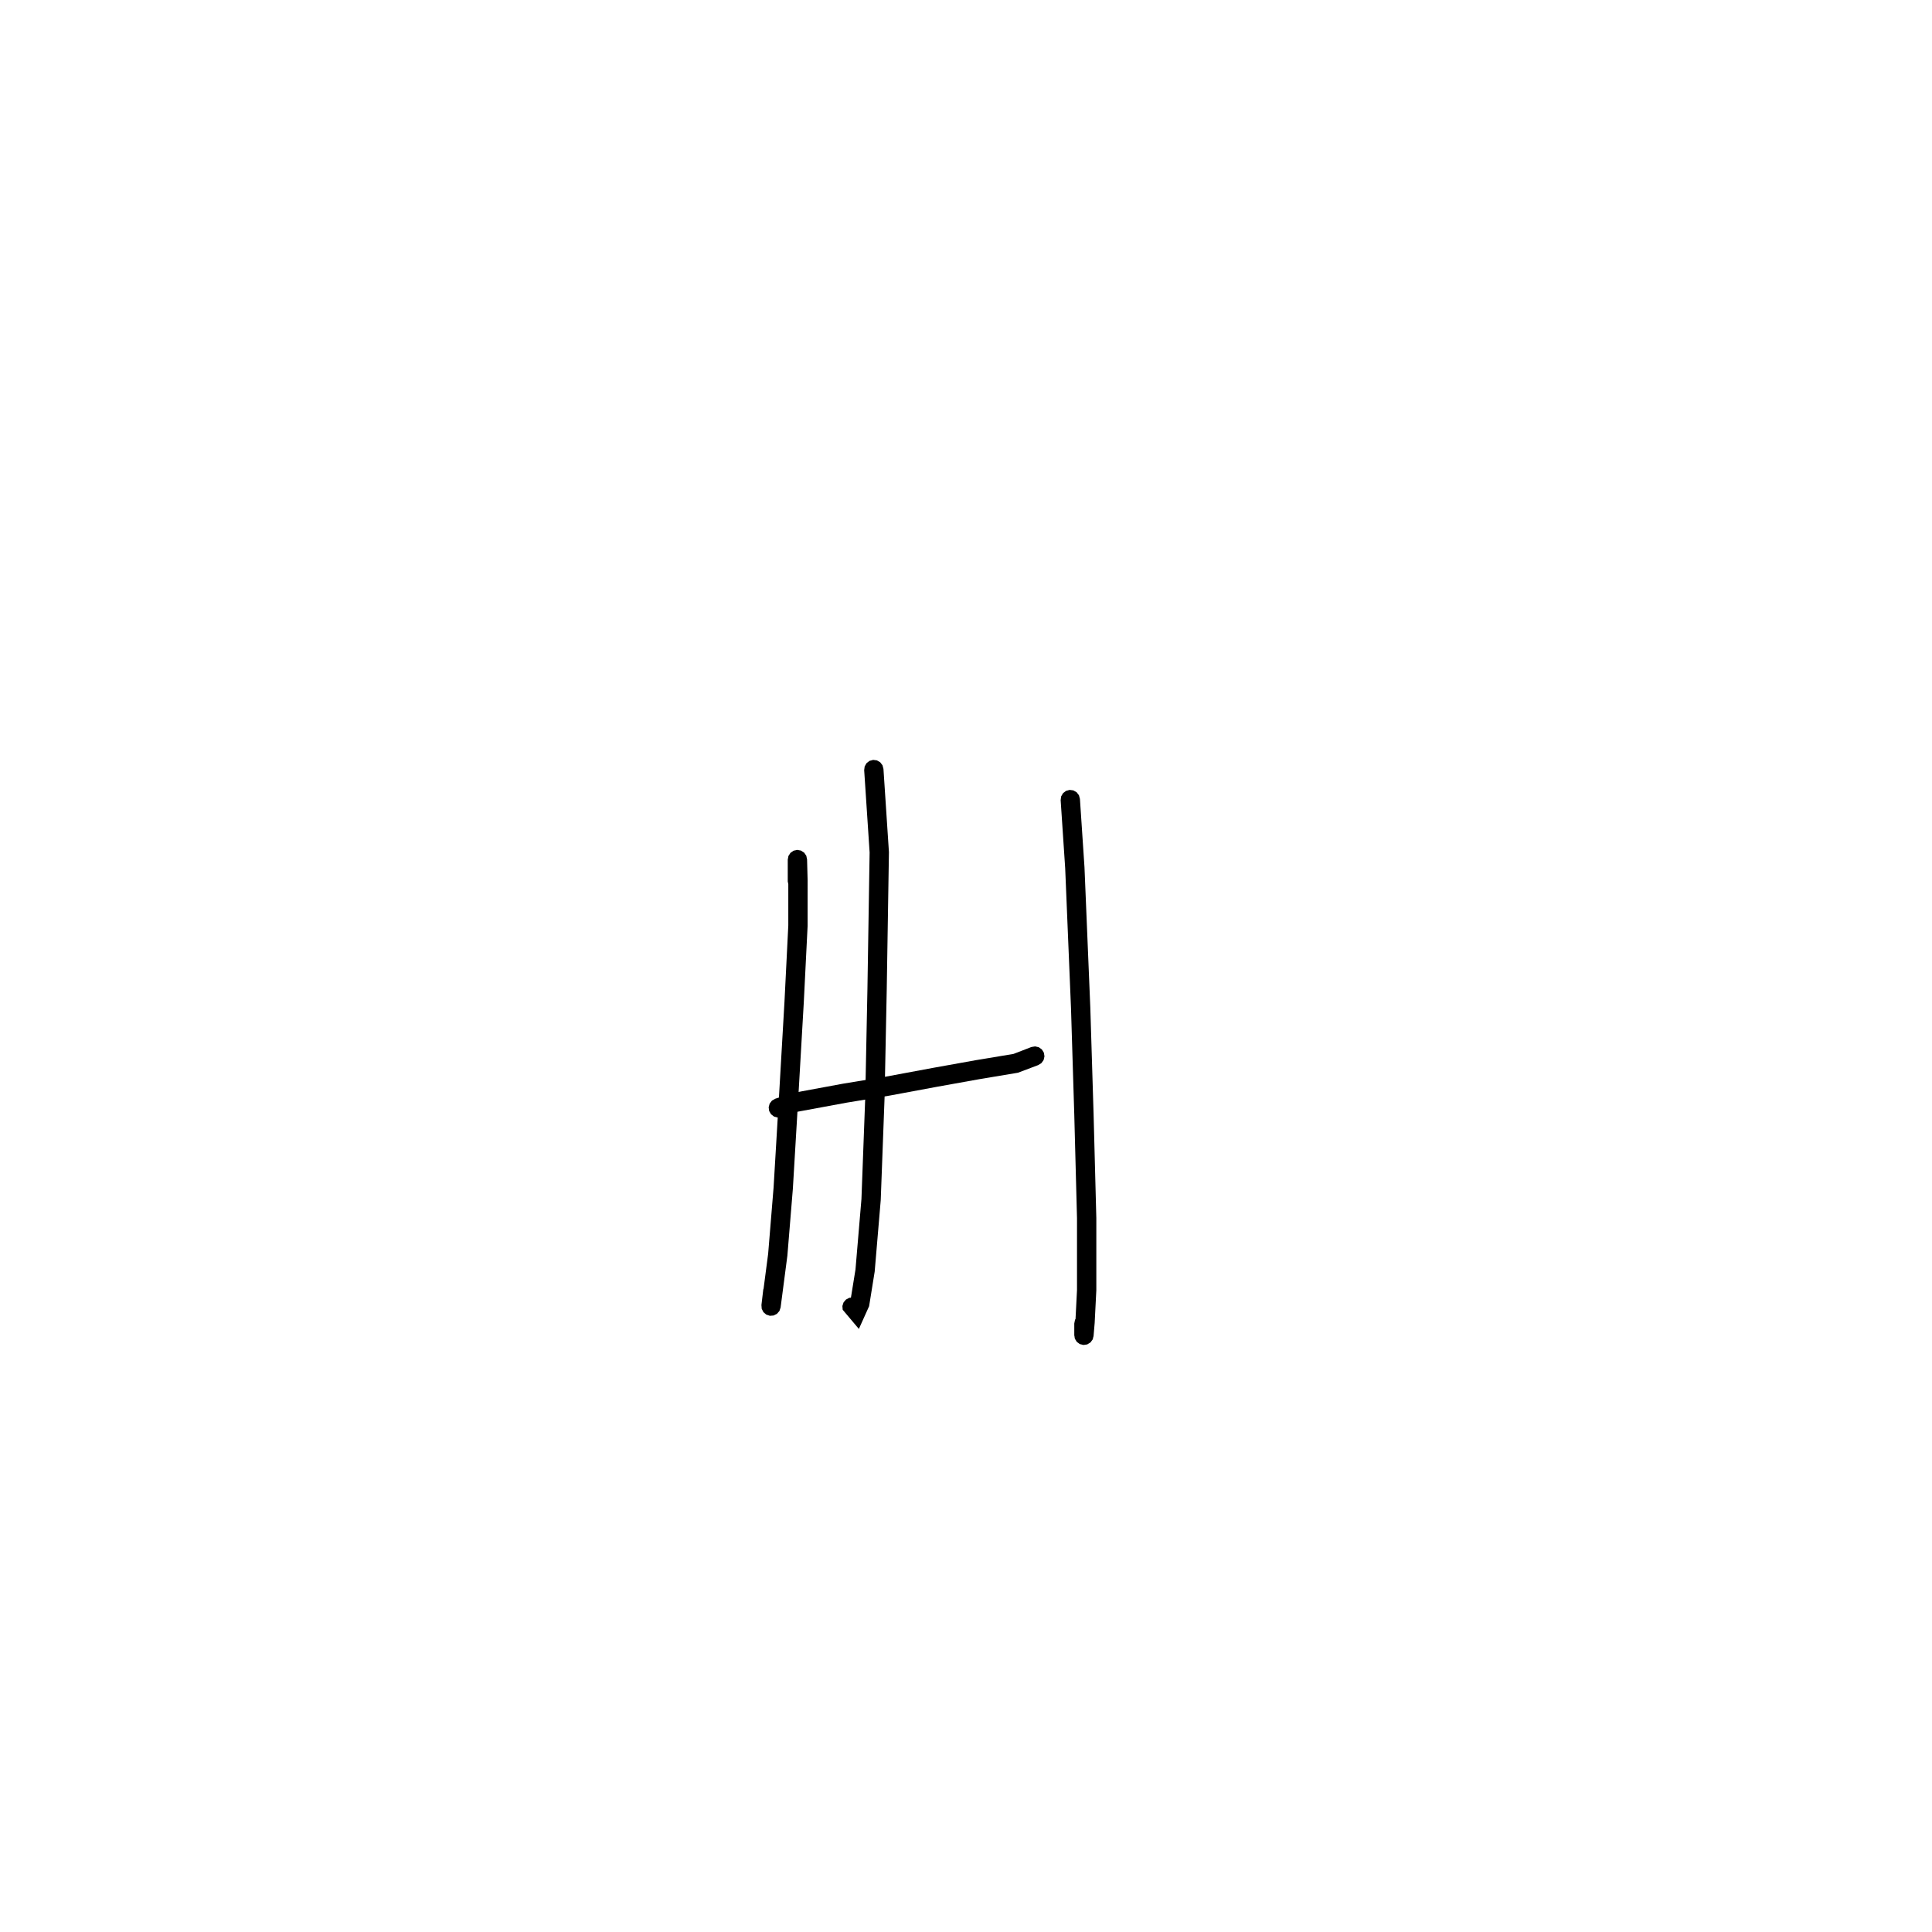
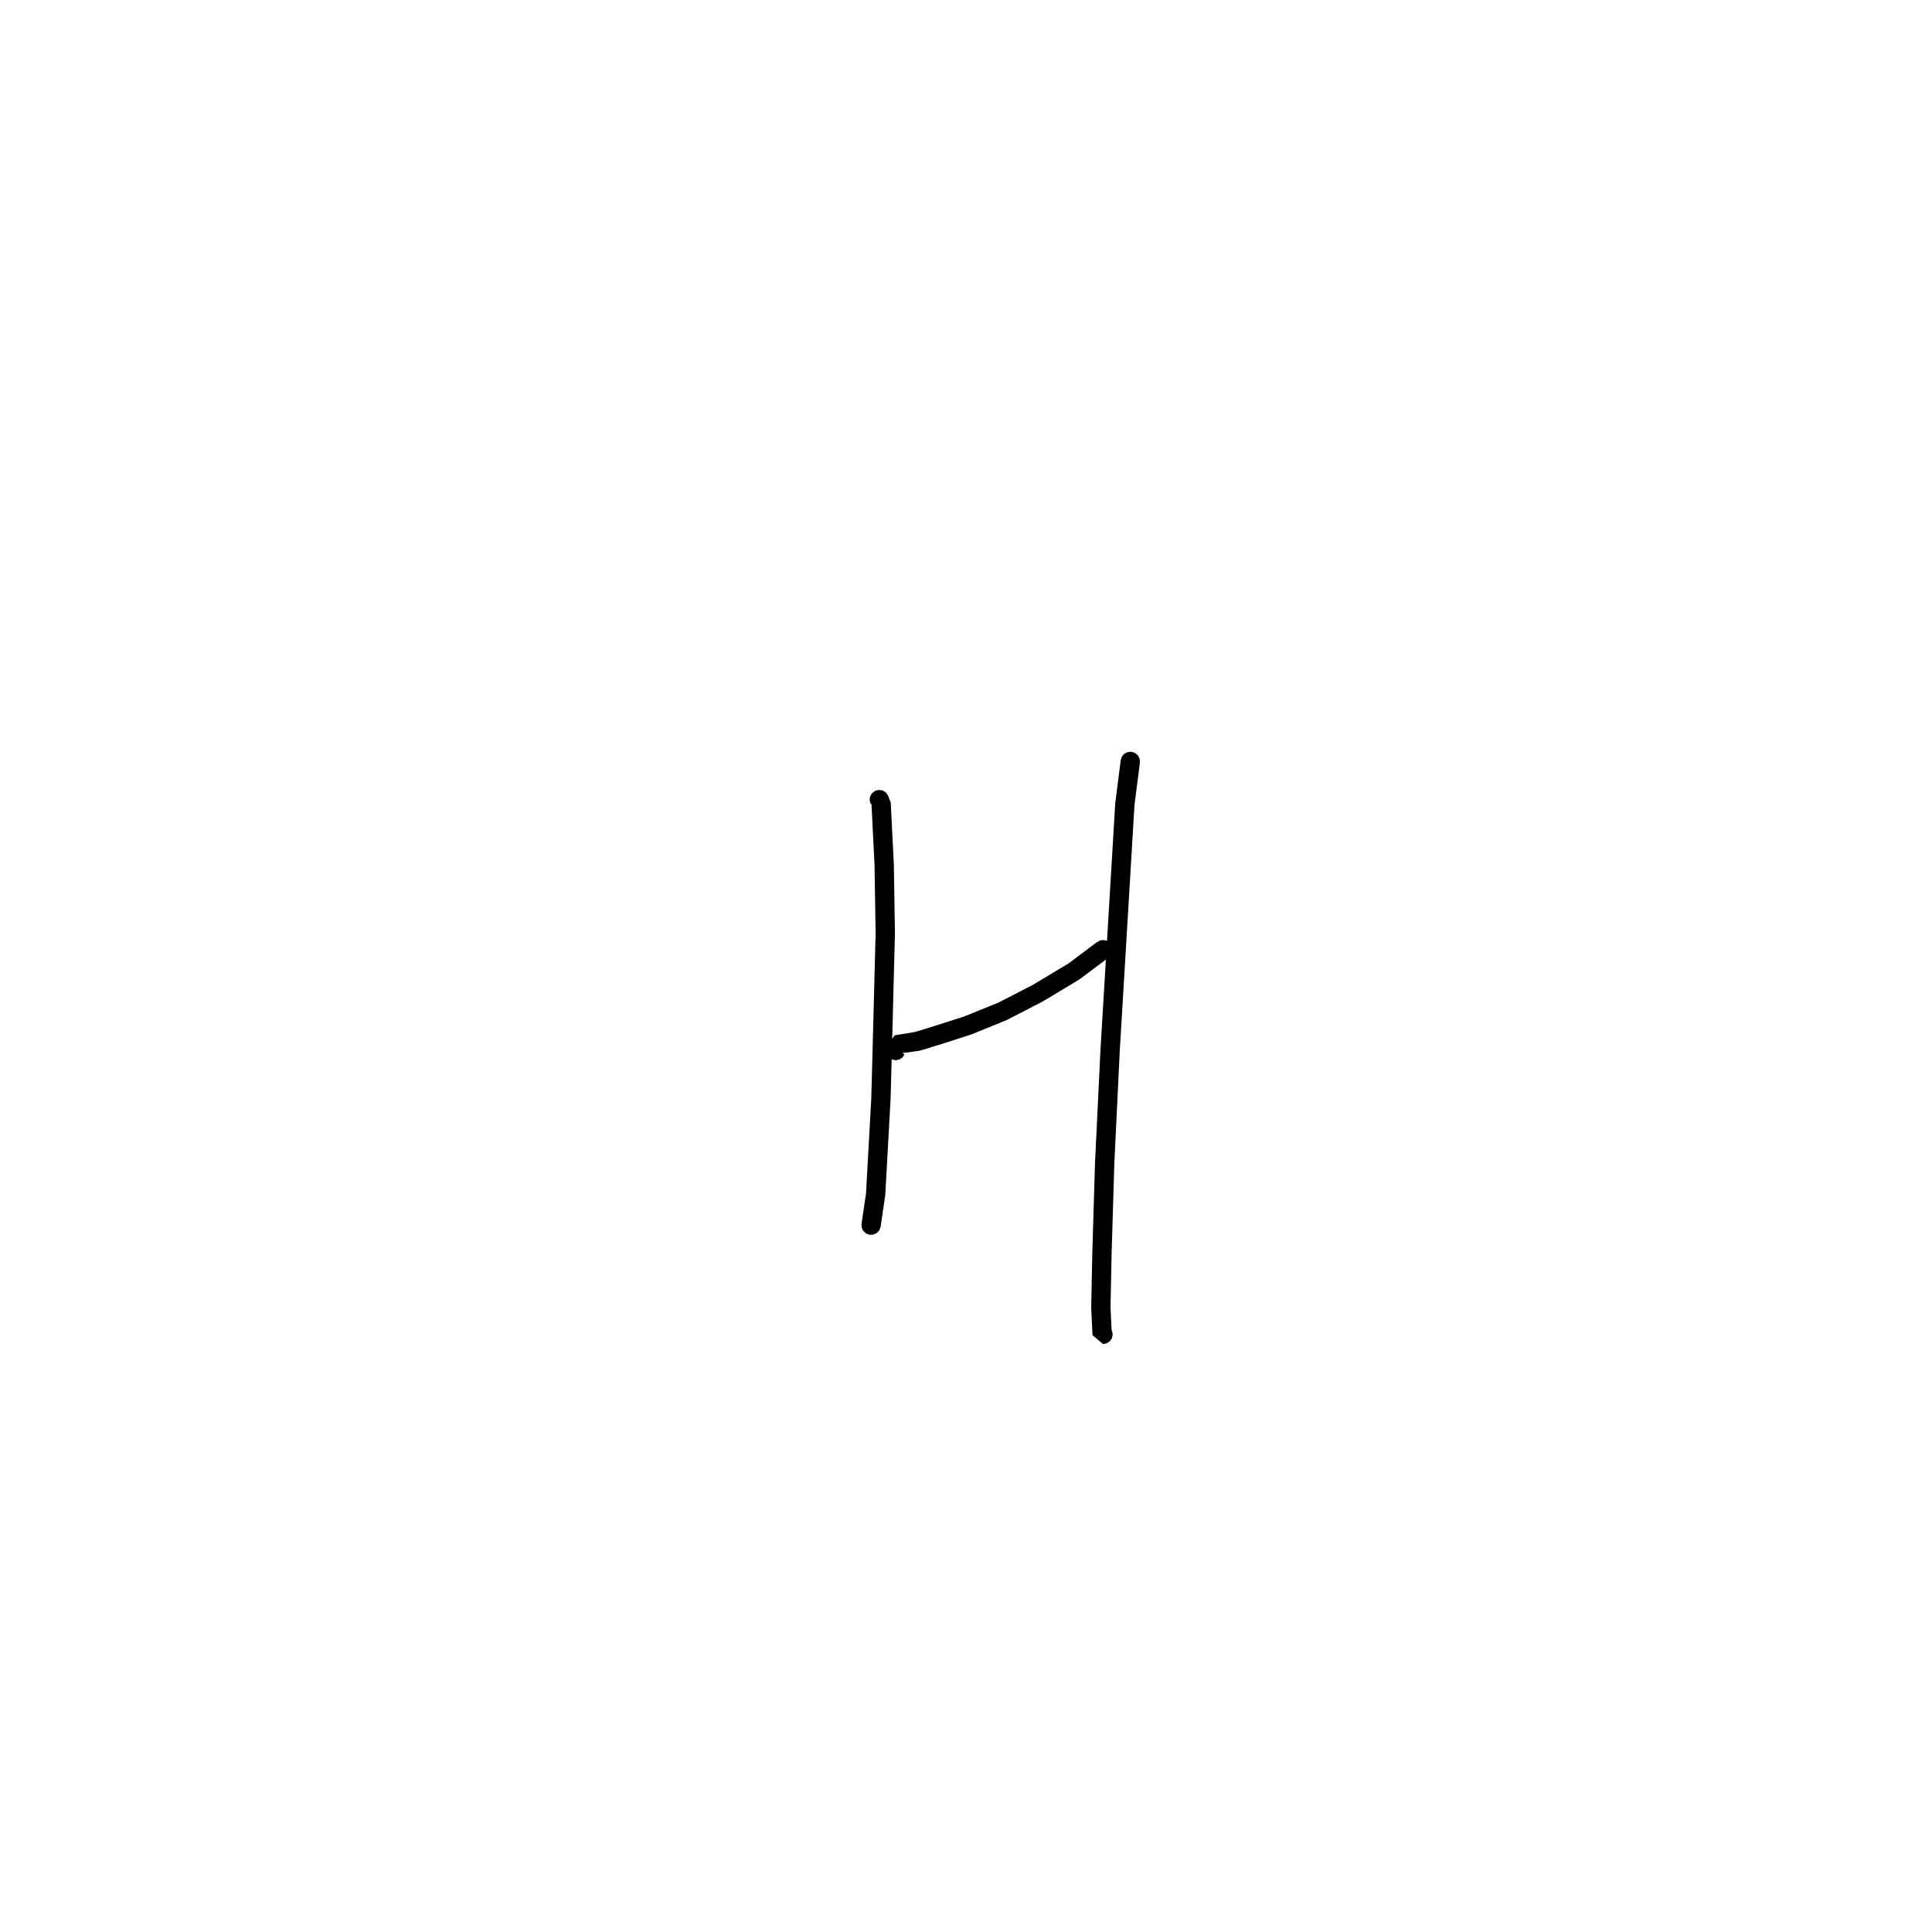
<svg xmlns="http://www.w3.org/2000/svg" viewBox="-300 -300 900 900" width="900" height="900" overflow="visible">
-   <path d="M 75.965 110.593 L 75.965 100.424 L 75.622 98.702 L 74.646 97.242 L 73.187 96.266 L 71.465 95.924 L 69.742 96.266 L 68.283 97.242 L 67.307 98.702 L 66.965 100.424 L 66.965 110.593 L 67.307 112.315 L 68.283 113.775 L 69.742 114.751 L 71.465 115.093 L 73.187 114.751 L 74.646 113.775 L 75.622 112.315 Z M 66.966 100.542 L 67.219 110.122 L 67.221 131.045 L 65.446 166.536 L 62.904 210.499 L 60.365 253.165 L 57.836 284.029 L 54.714 307.891 L 54.831 309.643 L 55.609 311.217 L 56.93 312.374 L 58.593 312.937 L 60.345 312.82 L 61.919 312.042 L 63.075 310.721 L 63.638 309.058 L 66.788 284.954 L 69.344 253.784 L 71.889 211.026 L 74.432 167.024 L 76.217 131.328 L 76.219 110.048 L 75.963 100.305 L 75.575 98.593 L 74.562 97.159 L 73.077 96.222 L 71.346 95.925 L 69.634 96.313 L 68.2 97.327 L 67.263 98.812 Z M 63.646 309 L 64.493 301.797 L 64.354 300.047 L 63.556 298.483 L 62.22 297.343 L 60.55 296.802 L 58.799 296.941 L 57.235 297.739 L 56.096 299.075 L 55.555 300.745 L 54.707 307.949 L 54.846 309.699 L 55.644 311.263 L 56.98 312.402 L 58.651 312.944 L 60.401 312.805 L 61.965 312.007 L 63.104 310.671 Z" fill="black" fill-rule="nonzero" />
-   <path d="M 102.567 58.771 L 105.101 97.101 L 104.084 160.598 L 103.068 211.143 L 101.294 258.558 L 98.517 291.375 L 96.028 306.779 L 97.07 310.593 L 101.215 307.662 L 100.413 306.1 L 99.074 304.965 L 97.402 304.428 L 95.652 304.571 L 94.09 305.374 L 92.955 306.713 L 92.418 308.385 L 92.561 310.135 L 100.097 319.068 L 104.867 308.475 L 107.463 292.354 L 110.279 259.069 L 112.064 211.399 L 113.082 160.758 L 114.1 96.967 L 111.548 58.179 L 111.093 56.483 L 110.023 55.09 L 108.503 54.213 L 106.762 53.984 L 105.066 54.439 L 103.673 55.509 L 102.796 57.03 Z" fill="black" fill-rule="nonzero" />
-   <path d="M 63.989 220.371 L 71.166 217.953 L 94.361 213.67 L 114.447 210.364 L 136.342 206.291 L 156.132 202.739 L 174.202 199.717 L 183.66 196.154 L 185.147 195.221 L 186.164 193.79 L 186.556 192.078 L 186.263 190.347 L 185.33 188.86 L 183.898 187.843 L 182.187 187.451 L 180.456 187.744 L 172.117 190.961 L 154.594 193.871 L 134.723 197.438 L 112.889 201.5 L 92.806 204.805 L 69.221 209.166 L 61.143 211.833 L 59.618 212.702 L 58.541 214.089 L 58.078 215.783 L 58.297 217.525 L 59.167 219.05 L 60.554 220.127 L 62.247 220.59 Z" fill="black" fill-rule="nonzero" />
-   <path d="M 194.093 72.757 L 196.207 104.461 L 198.917 169.742 L 200.441 219.281 L 201.711 267.527 L 201.711 300.946 L 200.956 315.745 L 200.455 321.655 L 200.651 323.4 L 201.5 324.937 L 202.873 326.032 L 204.56 326.518 L 206.305 326.322 L 207.842 325.473 L 208.937 324.1 L 209.423 322.413 L 209.939 316.289 L 210.71 301.088 L 210.71 267.388 L 209.437 219.024 L 207.911 169.41 L 205.196 104.014 L 203.073 72.158 L 202.617 70.463 L 201.546 69.071 L 200.025 68.195 L 198.284 67.968 L 196.588 68.424 L 195.197 69.494 L 194.32 71.016 Z M 209.439 322.034 L 209.439 316.525 L 209.097 314.803 L 208.121 313.343 L 206.661 312.368 L 204.939 312.025 L 203.217 312.368 L 201.757 313.343 L 200.782 314.803 L 200.439 316.525 L 200.439 322.034 L 200.782 323.756 L 201.757 325.216 L 203.217 326.191 L 204.939 326.534 L 206.661 326.191 L 208.121 325.216 L 209.097 323.756 Z" fill="black" fill-rule="nonzero" />
+   <path d="M 105.575 74.47 L 105.96 74.492 L 107.391 102.857 L 107.897 134.714 L 106.881 174.034 L 105.867 211.844 L 103.419 256.006 L 101.334 270.108 L 101.423 271.862 L 102.175 273.448 L 103.478 274.625 L 105.132 275.215 L 106.885 275.126 L 108.472 274.374 L 109.649 273.071 L 110.239 271.417 L 112.392 256.706 L 114.859 212.224 L 115.878 174.271 L 116.897 134.778 L 116.386 102.567 L 114.935 73.813 L 113.625 70.445 L 112.549 69.058 L 111.023 68.189 L 109.281 67.969 L 107.588 68.433 L 106.201 69.509 L 105.331 71.035 L 105.111 72.777 Z" fill="black" fill-rule="nonzero" />
+   <path d="M 121.363 191.179 L 120.259 190.582 L 128.423 189.466 L 138.665 186.326 L 152.339 181.936 L 168.941 175.188 L 185.524 166.64 L 202.774 156.287 L 216.537 145.973 L 217.71 144.666 L 218.292 143.009 L 218.197 141.256 L 217.437 139.673 L 216.13 138.501 L 214.474 137.918 L 212.721 138.014 L 211.137 138.773 L 197.782 148.798 L 181.134 158.783 L 165.174 167.015 L 149.234 173.488 L 135.959 177.742 L 126.37 180.703 L 116.738 182.299 L 113.091 187.634 L 112.728 189.352 L 113.049 191.078 L 114.007 192.55 L 115.455 193.543 L 117.172 193.906 L 118.898 193.585 L 120.37 192.627 Z" fill="black" fill-rule="nonzero" />
+   <path d="M 222.085 54.091 L 219.52 74.235 L 215.701 138.036 L 212.649 188.91 L 210.104 241.599 L 208.831 283.864 L 208.32 308.908 L 208.928 321.969 L 213.837 326.11 L 215.559 325.768 L 217.019 324.792 L 217.995 323.332 L 218.337 321.61 L 217.995 319.888 L 217.019 318.428 L 215.559 317.453 L 213.837 317.11 L 217.899 321.251 L 217.32 308.888 L 217.827 284.102 L 219.096 241.96 L 221.636 189.395 L 224.685 138.574 L 228.494 74.917 L 231.013 55.231 L 230.891 53.479 L 230.109 51.908 L 228.784 50.755 L 227.119 50.197 L 225.368 50.319 L 223.796 51.102 L 222.643 52.426 Z" fill="black" fill-rule="nonzero" />
</svg>
